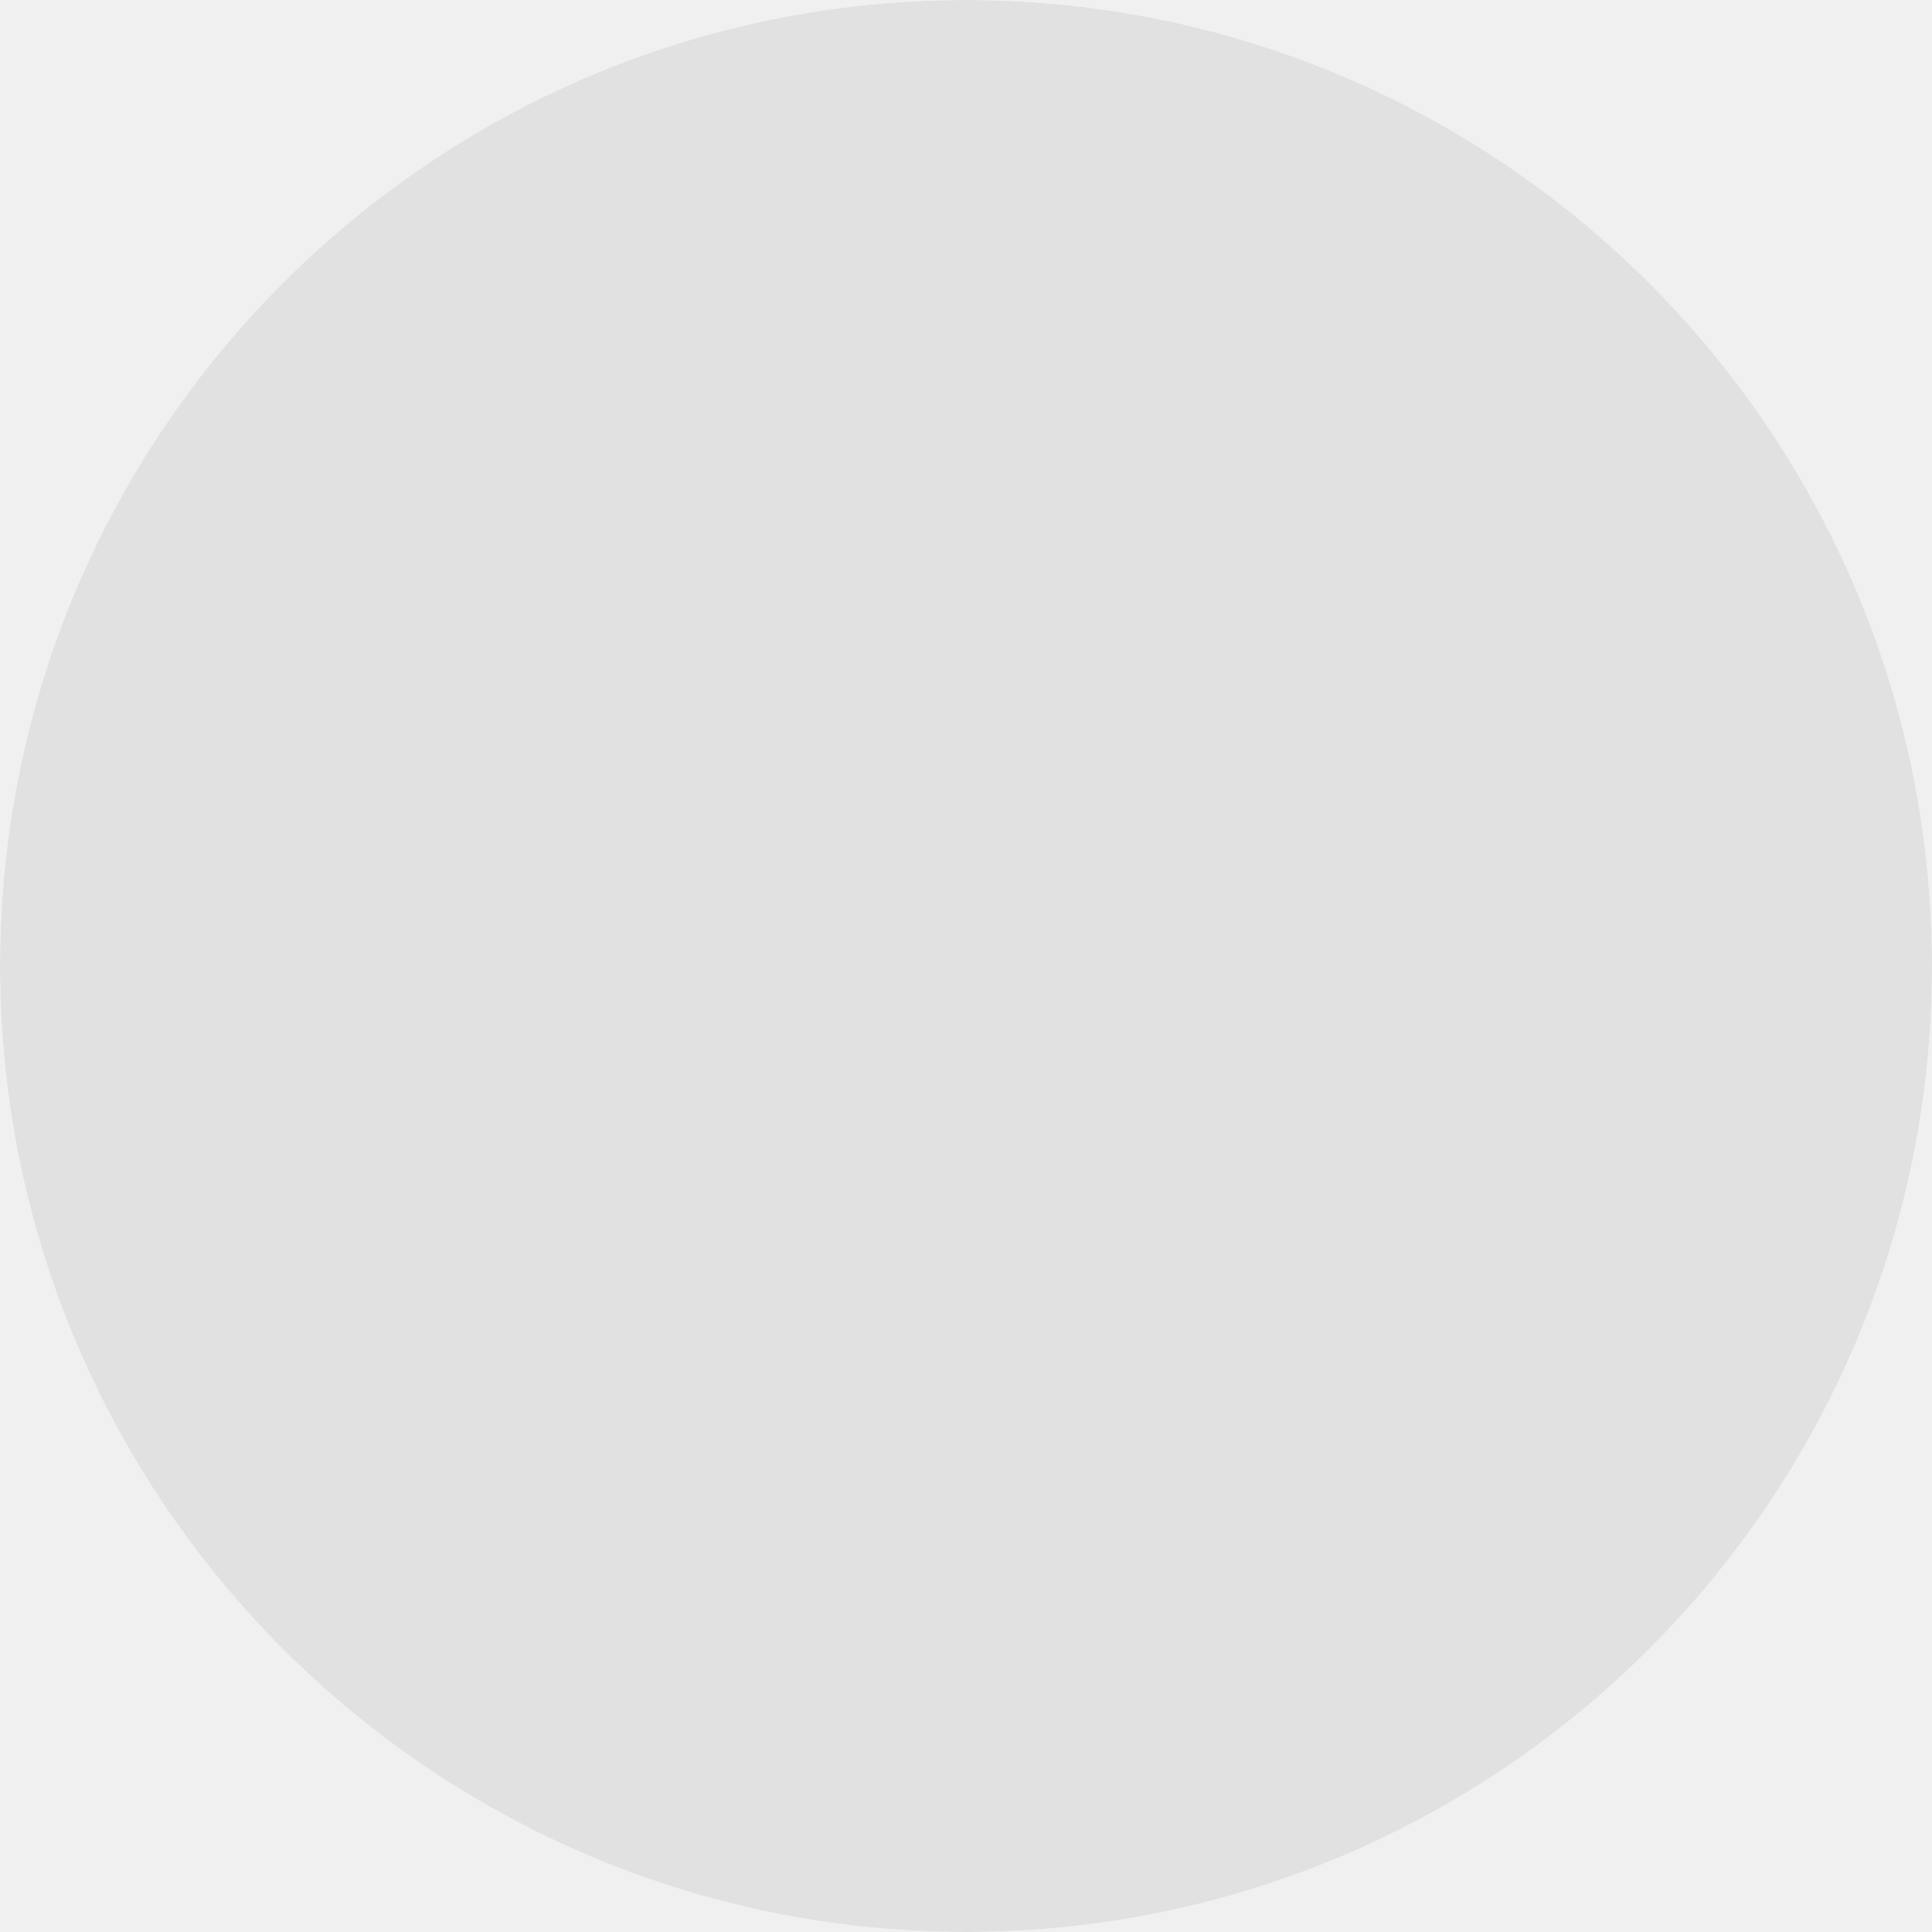
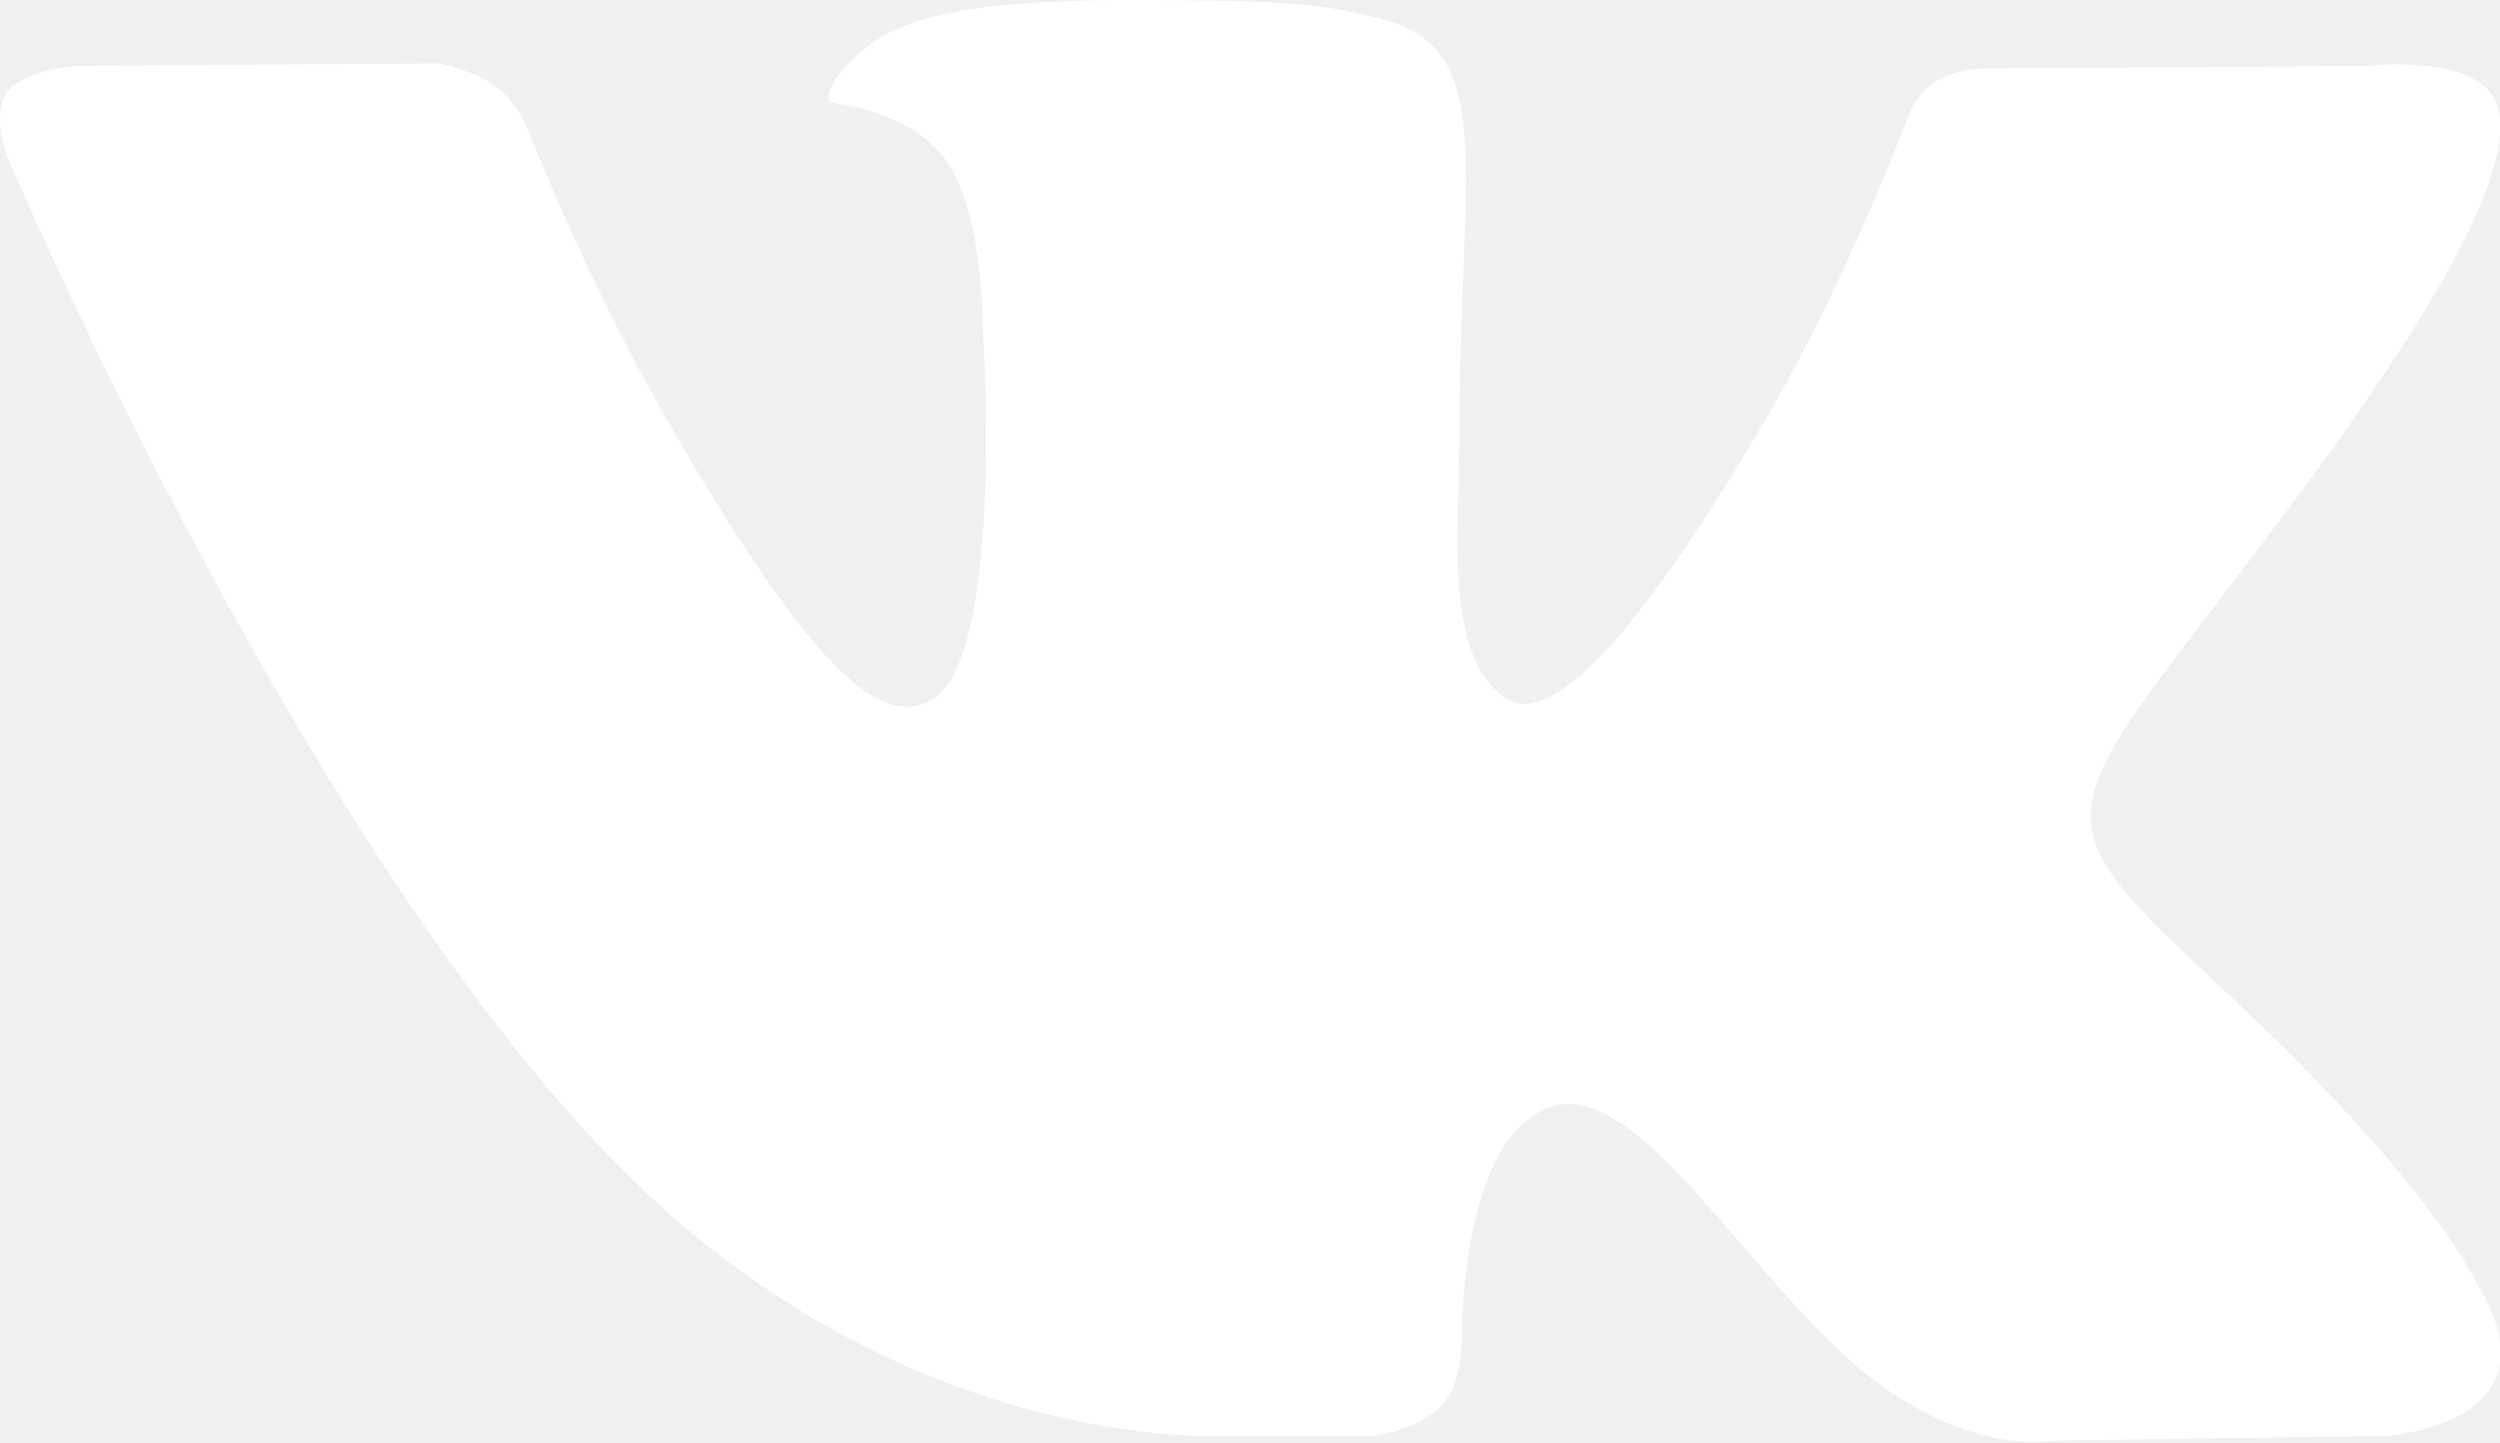
- <svg xmlns="http://www.w3.org/2000/svg" width="78.25" height="78.25" viewBox="0 0 78.25 78.25">
-   <defs>
-     <style>
-       .cls-1 {
-         fill: #fff;
-         filter: url(#filter);
-       }
-     </style>
-     <filter id="filter" x="0" y="0" width="78.25" height="78.25" filterUnits="userSpaceOnUse">
-       <feFlood result="flood" flood-color="#e1e1e1" />
-       <feComposite result="composite" operator="in" in2="SourceGraphic" />
-       <feBlend result="blend" in2="SourceGraphic" />
-     </filter>
-   </defs>
-   <circle id="Shape_2_copy_3" data-name="Shape 2 copy 3" class="cls-1" cx="39.125" cy="39.125" r="39.125" />
+ <svg xmlns="http://www.w3.org/2000/svg" version="1.1" id="Layer_1" x="0px" y="0px" width="26px" height="15px" viewBox="0 0 26 15" enable-background="new 0 0 26 15" xml:space="preserve">
+   <path fill="#FFFFFF" d="M16.138,11.51c0.956-0.309,2.18,2.04,3.483,2.939c0.978,0.681,1.727,0.534,1.727,0.534l3.473-0.05  c0,0,1.815-0.112,0.957-1.554c-0.071-0.12-0.503-1.069-2.585-3.022c-2.177-2.043-1.882-1.712,0.739-5.244  c1.597-2.153,2.236-3.468,2.036-4.028c-0.192-0.539-1.365-0.399-1.365-0.399L20.69,0.713c-0.381,0.001-0.704,0.119-0.851,0.515  c-0.003,0.004-0.621,1.666-1.445,3.079c-1.741,2.989-2.436,3.148-2.724,2.961c-0.661-0.433-0.494-1.737-0.494-2.664  c0-2.897,0.432-4.105-0.846-4.417c-0.427-0.104-0.739-0.172-1.828-0.182c-1.392-0.021-2.574,0-3.244,0.329  c-0.445,0.223-0.786,0.712-0.579,0.74c0.26,0.035,0.843,0.16,1.155,0.586c0.401,0.552,0.389,1.789,0.389,1.789  s0.229,3.411-0.54,3.834c-0.528,0.29-1.25-0.302-2.803-3.016C6.087,2.879,5.488,1.345,5.488,1.345S5.372,1.06,5.162,0.904  C4.912,0.719,4.562,0.66,4.562,0.66L0.848,0.684c0,0-0.558,0.016-0.763,0.262C-0.097,1.164,0.07,1.614,0.07,1.614  s2.909,6.881,6.203,10.347c3.02,3.182,6.452,2.971,6.452,2.971h1.555c0,0,0.469-0.054,0.709-0.312  c0.224-0.24,0.214-0.691,0.214-0.691S15.172,11.82,16.138,11.51z" />
</svg>
